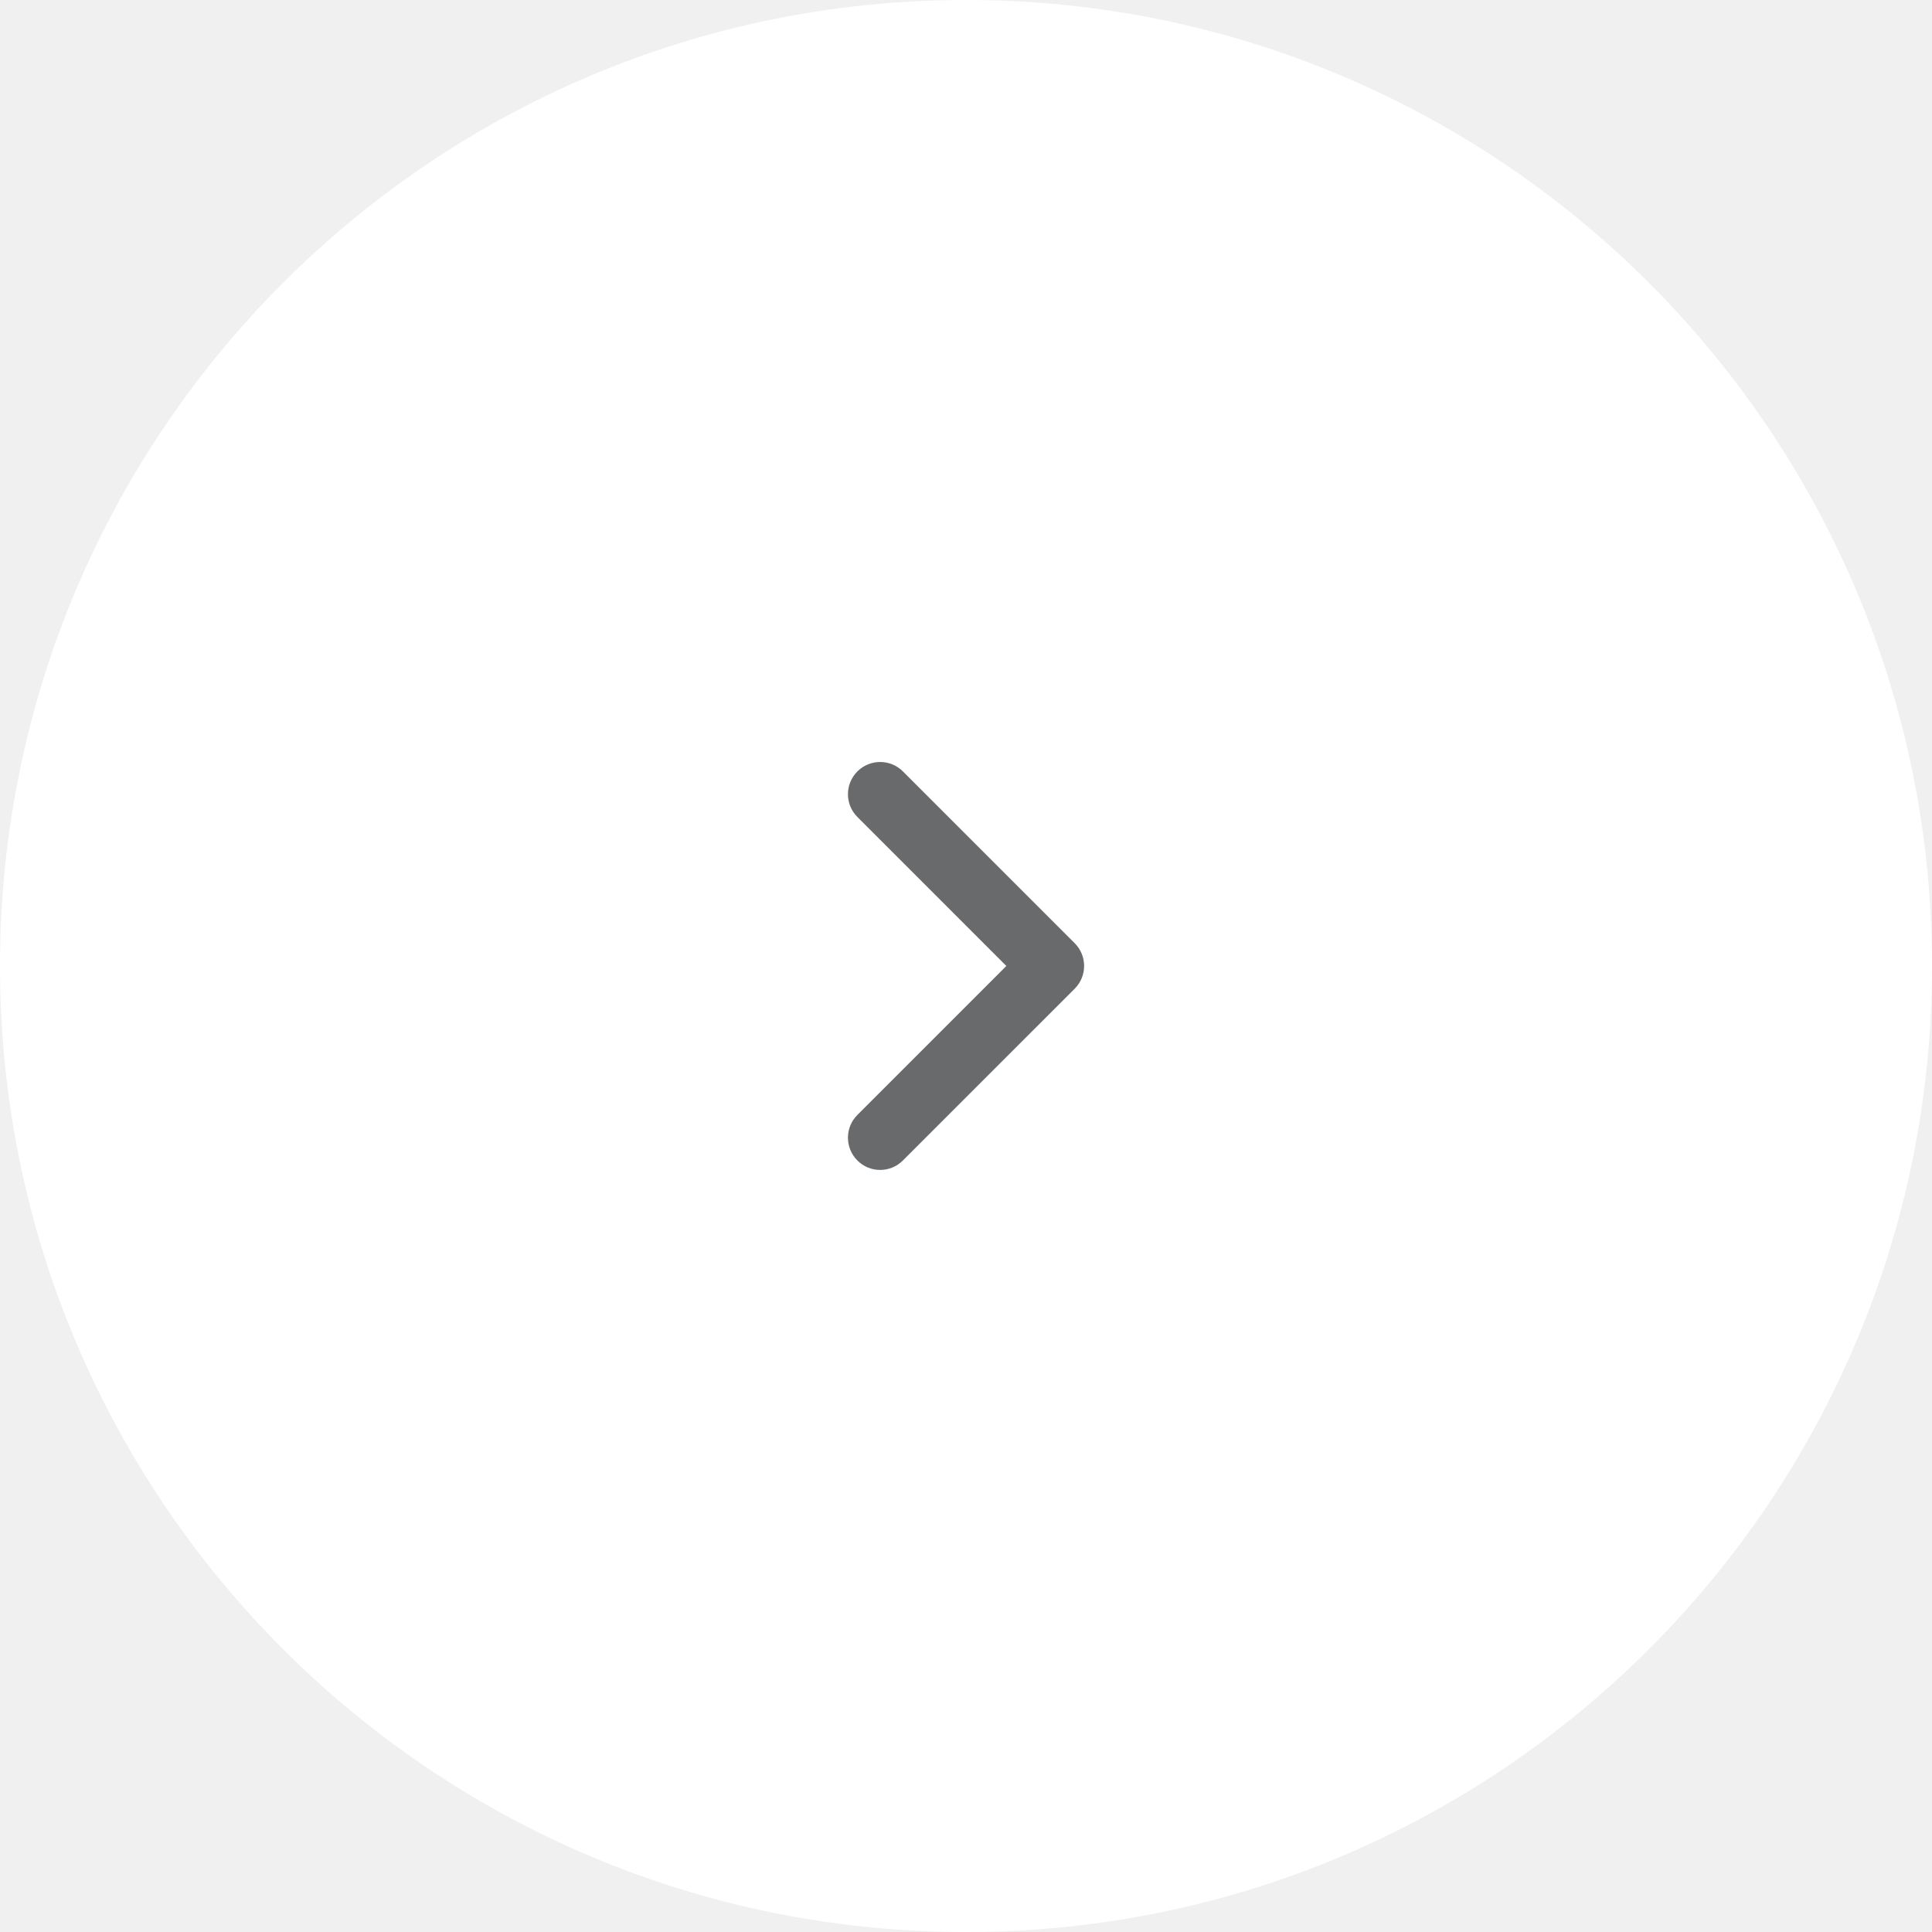
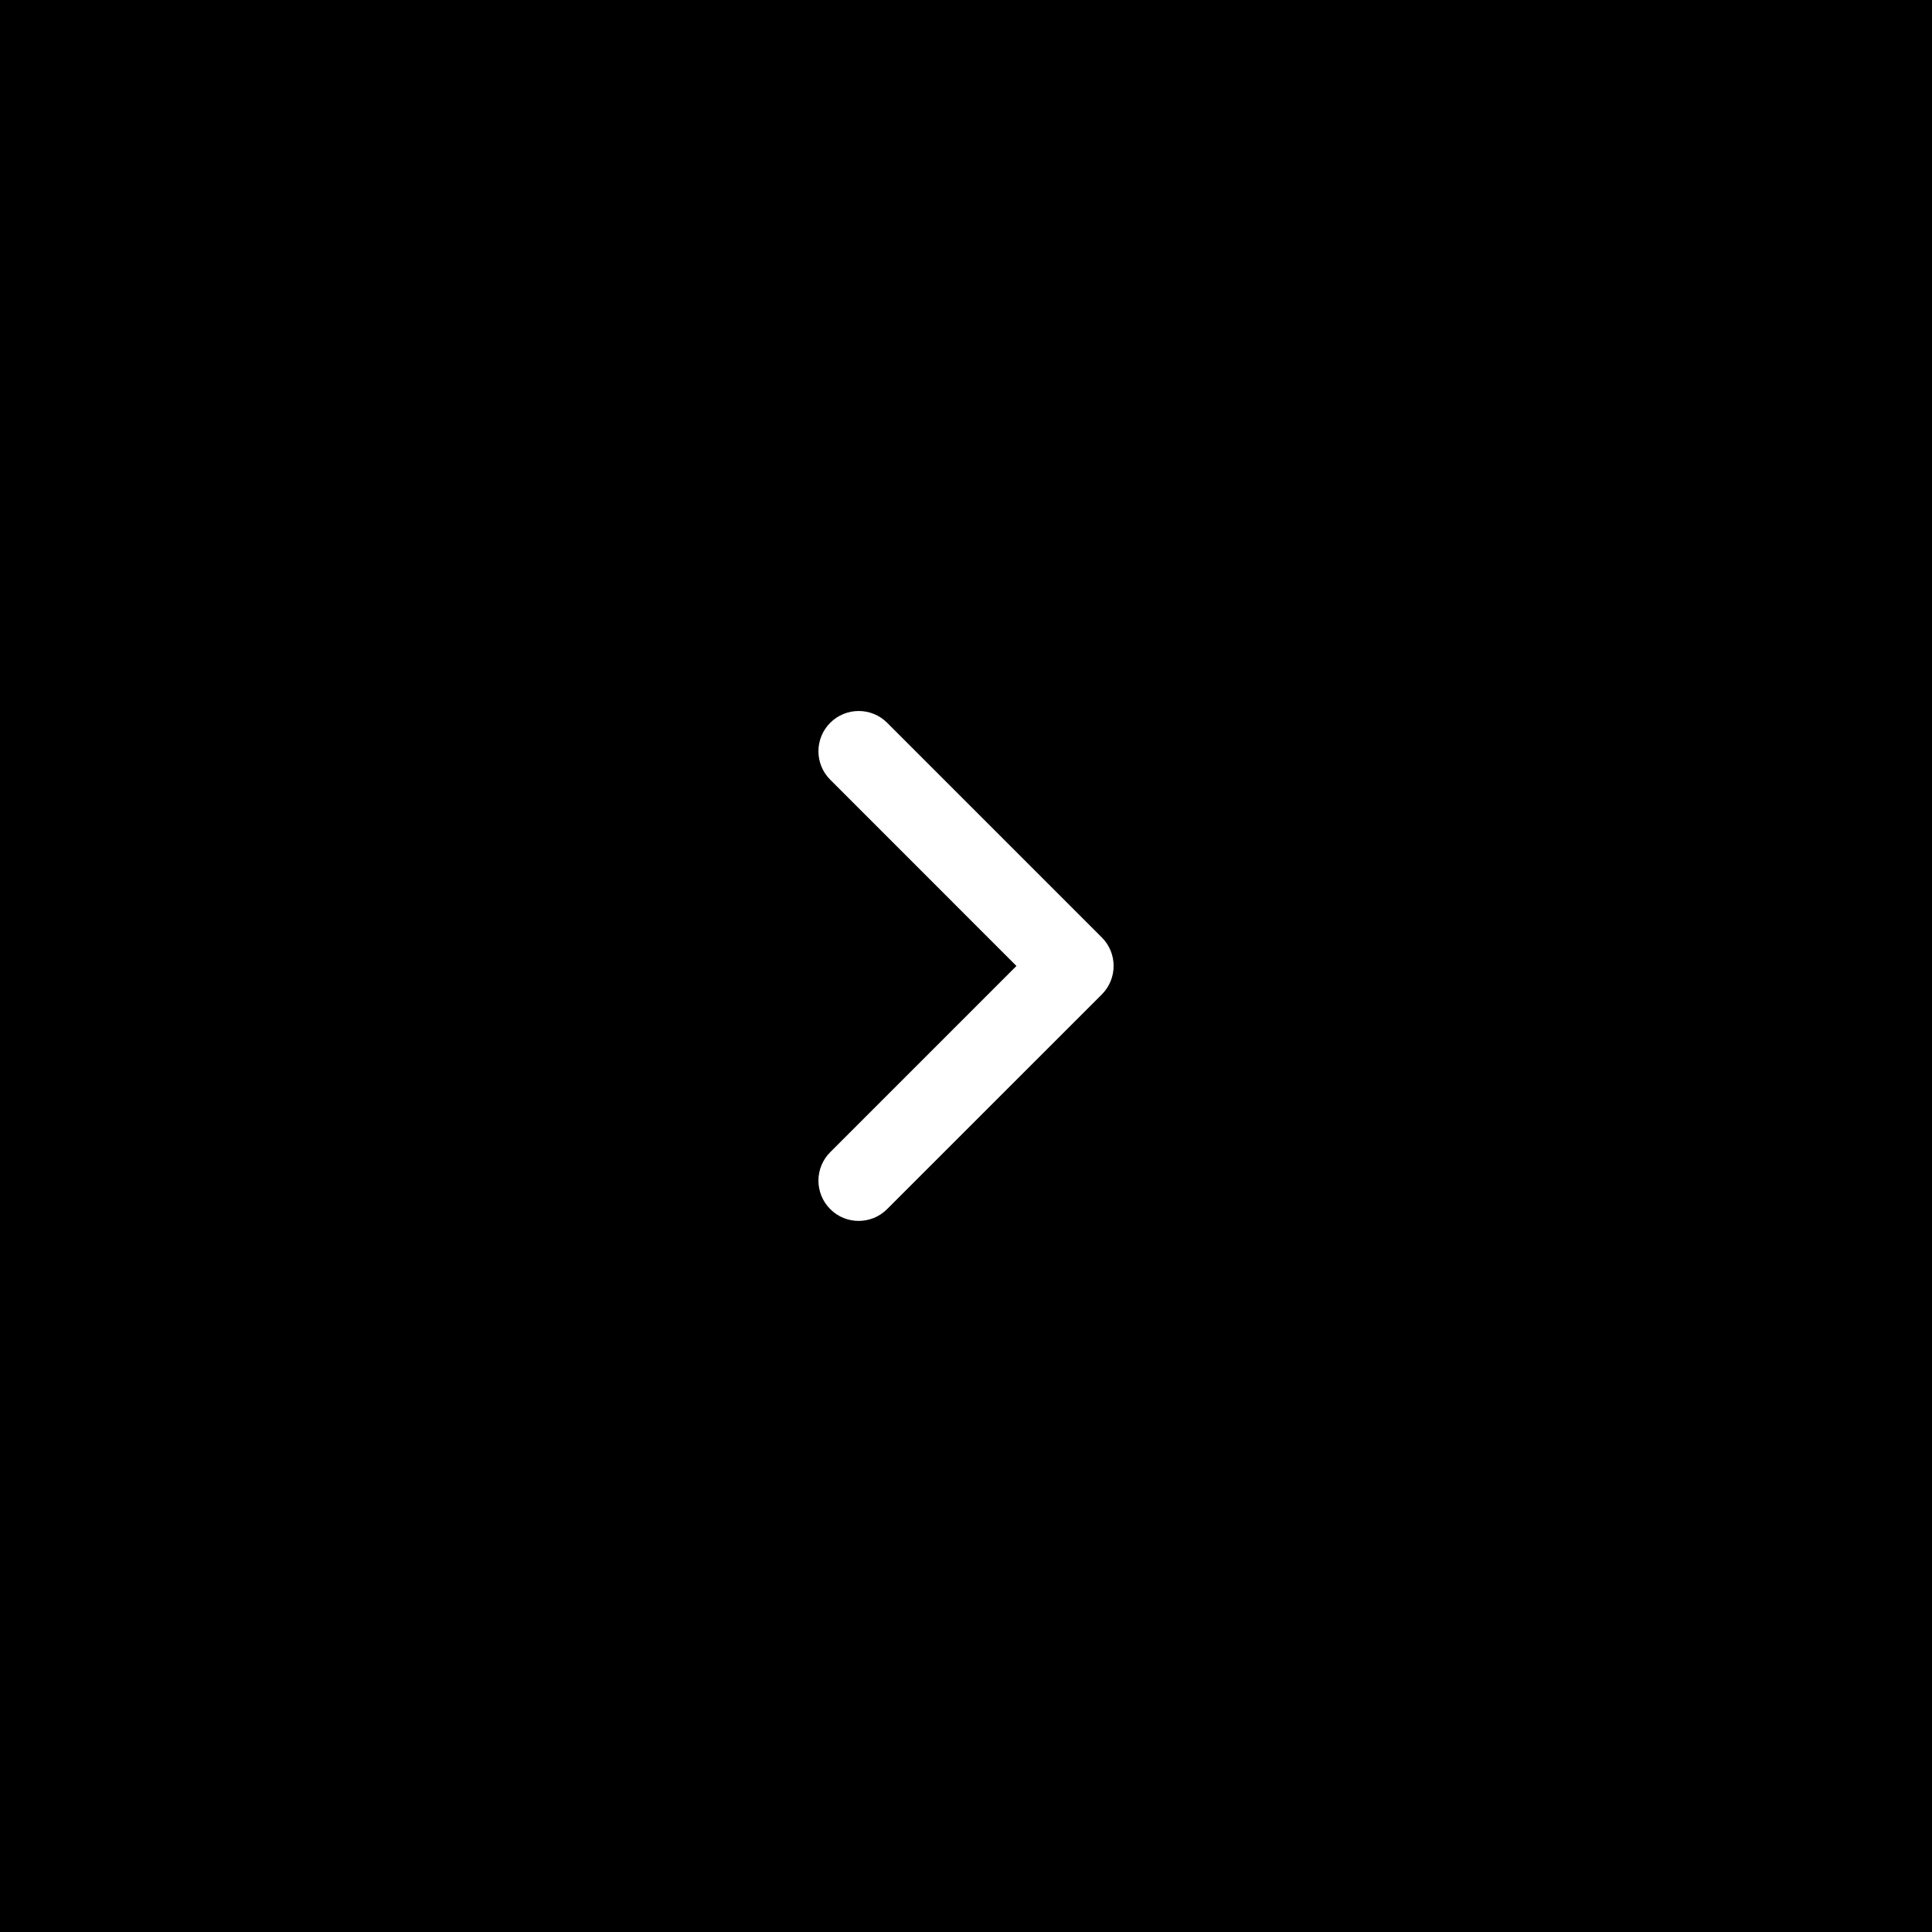
- <svg xmlns="http://www.w3.org/2000/svg" width="60" height="60" viewBox="0 0 60 60" fill="none">
-   <rect width="60" height="60" rx="30" fill="white" />
-   <path d="M27.333 36.333C27.077 36.333 26.821 36.236 26.627 36.04C26.236 35.649 26.236 35.016 26.627 34.625L31.253 29.999L26.627 25.372C26.236 24.982 26.236 24.348 26.627 23.957C27.017 23.567 27.651 23.567 28.041 23.957L33.375 29.291C33.766 29.681 33.766 30.315 33.375 30.706L28.041 36.039C27.846 36.236 27.589 36.333 27.333 36.333Z" fill="#686A6C" />
+ <svg xmlns="http://www.w3.org/2000/svg" width="48" height="48" viewBox="0 0 48 48" fill="none">
+   <rect width="48" height="48" fill="black" />
+   <path d="M21.333 30.333C21.077 30.333 20.821 30.236 20.627 30.04C20.236 29.649 20.236 29.016 20.627 28.625L25.253 23.999L20.627 19.372C20.236 18.982 20.236 18.348 20.627 17.957C21.017 17.567 21.651 17.567 22.041 17.957L27.375 23.291C27.765 23.681 27.765 24.315 27.375 24.706L22.041 30.039C21.845 30.236 21.589 30.333 21.333 30.333Z" fill="white" />
</svg>
